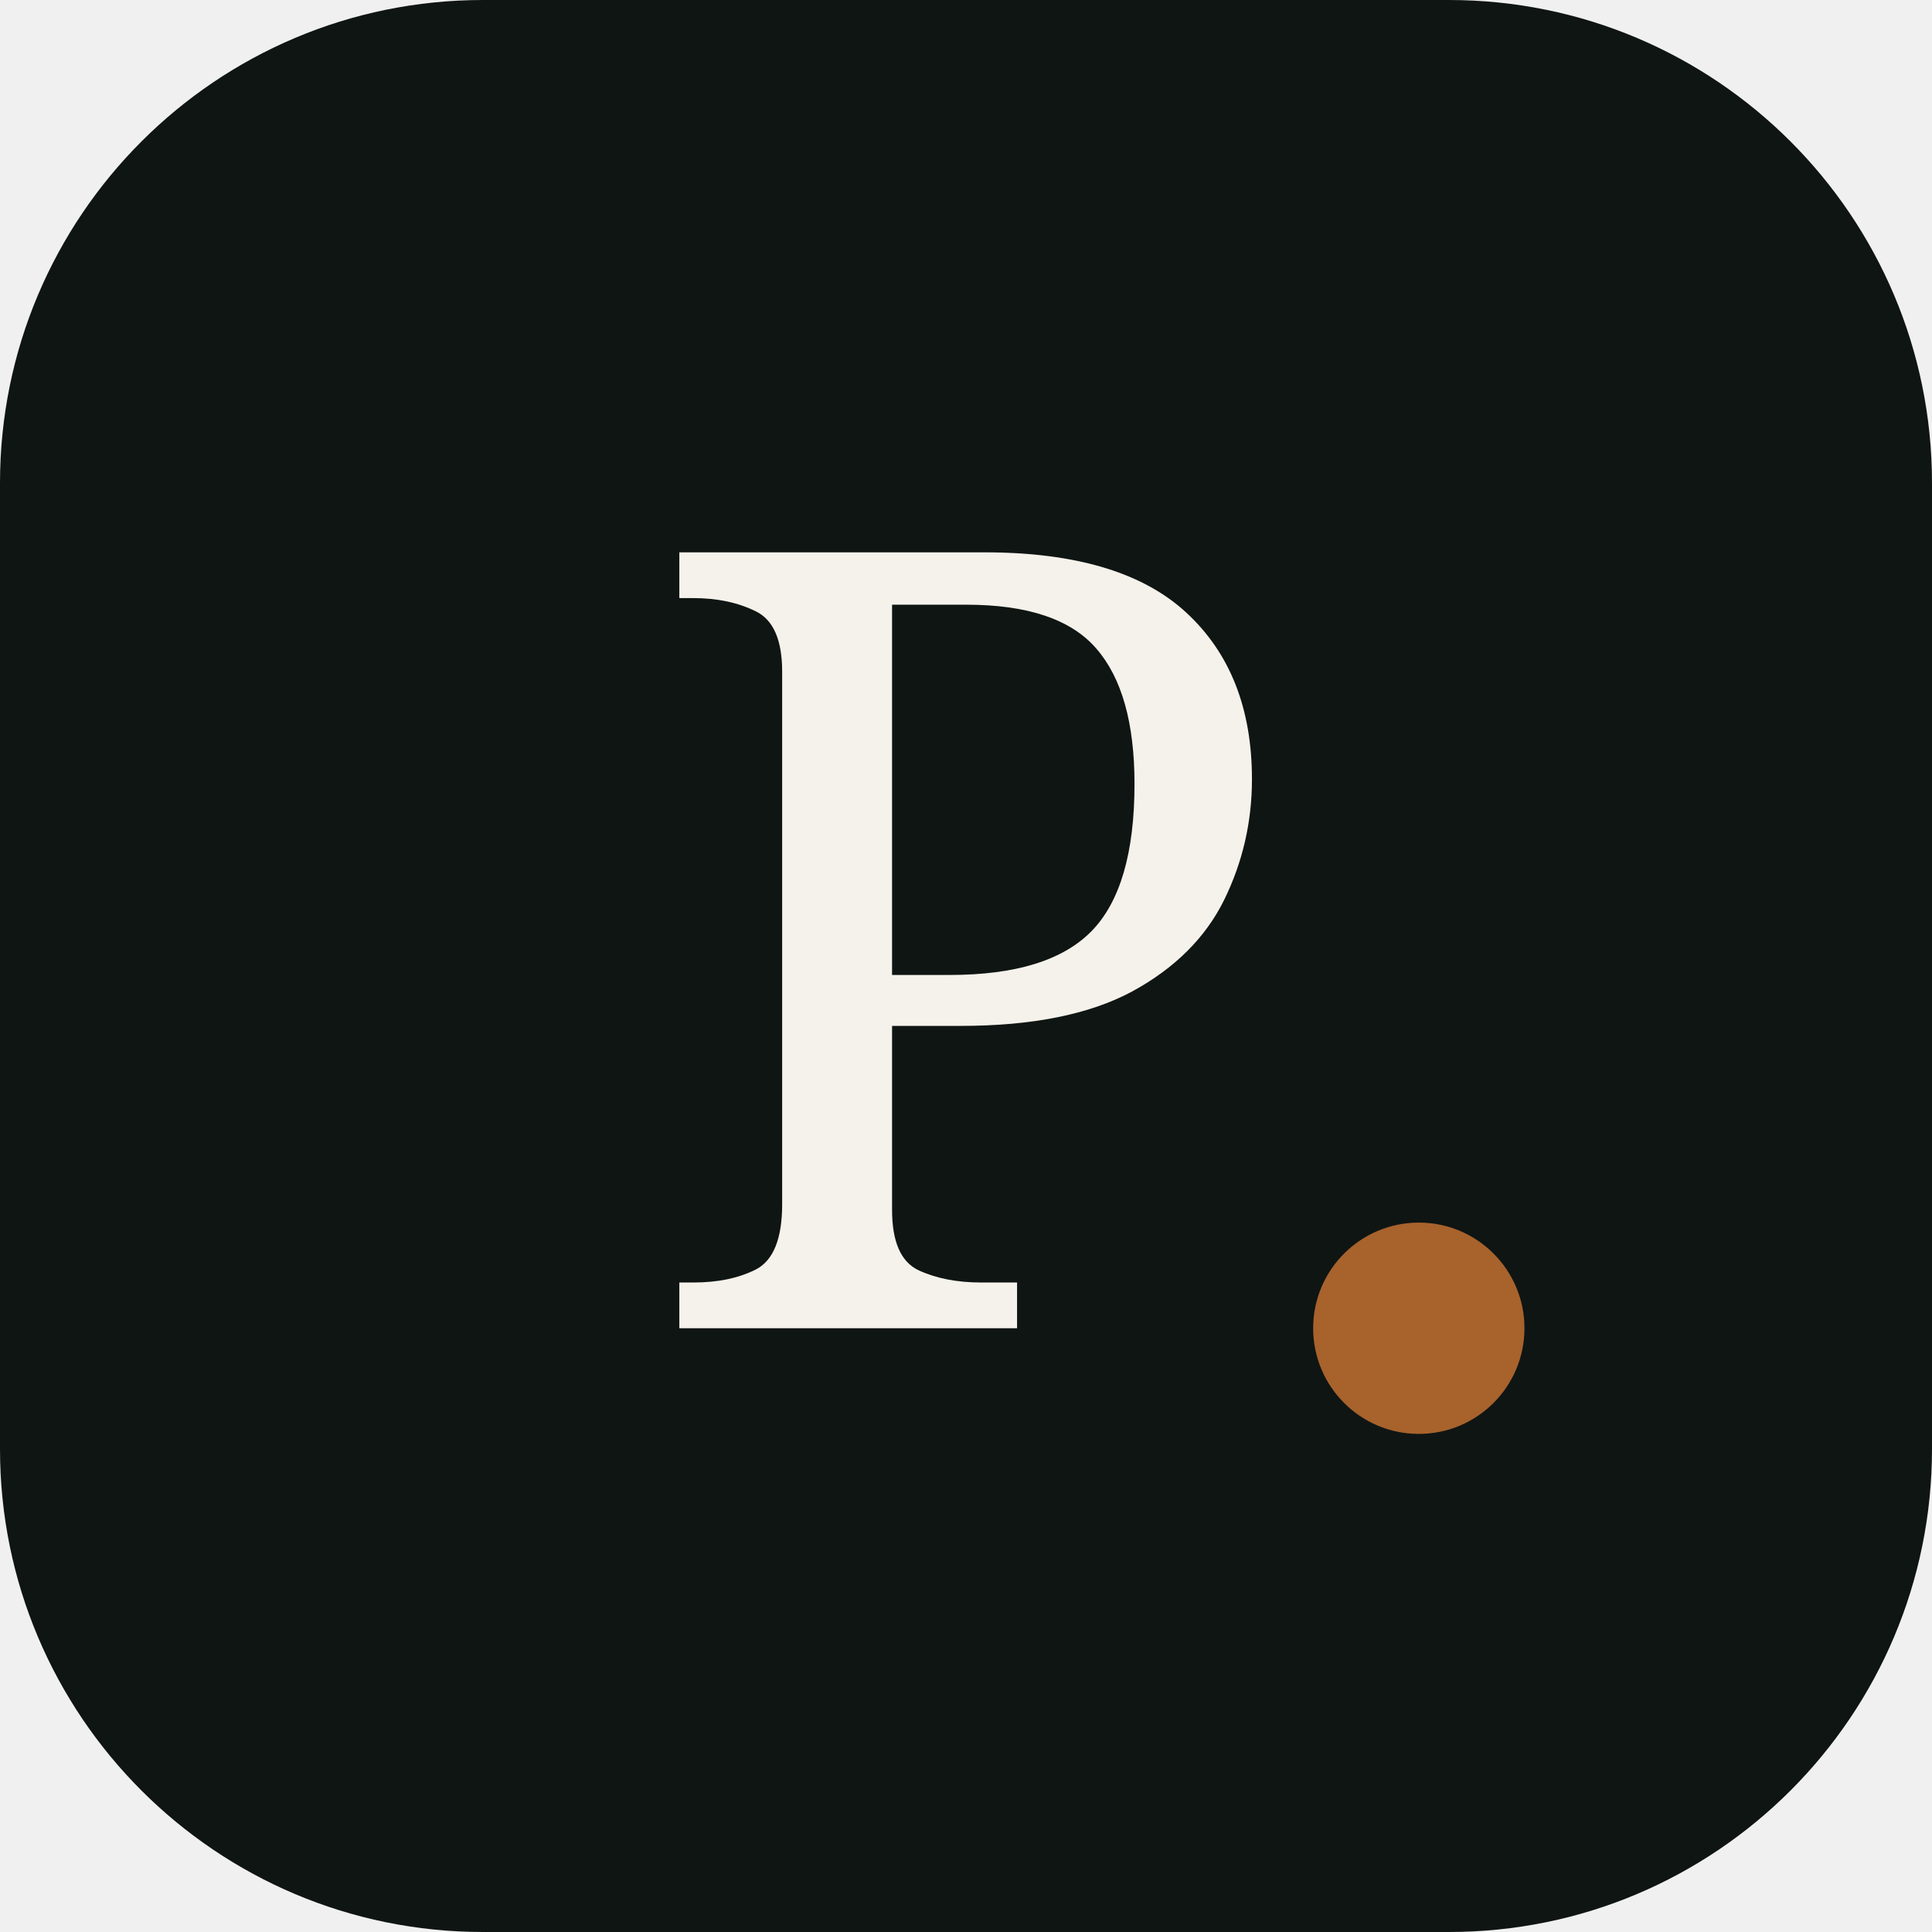
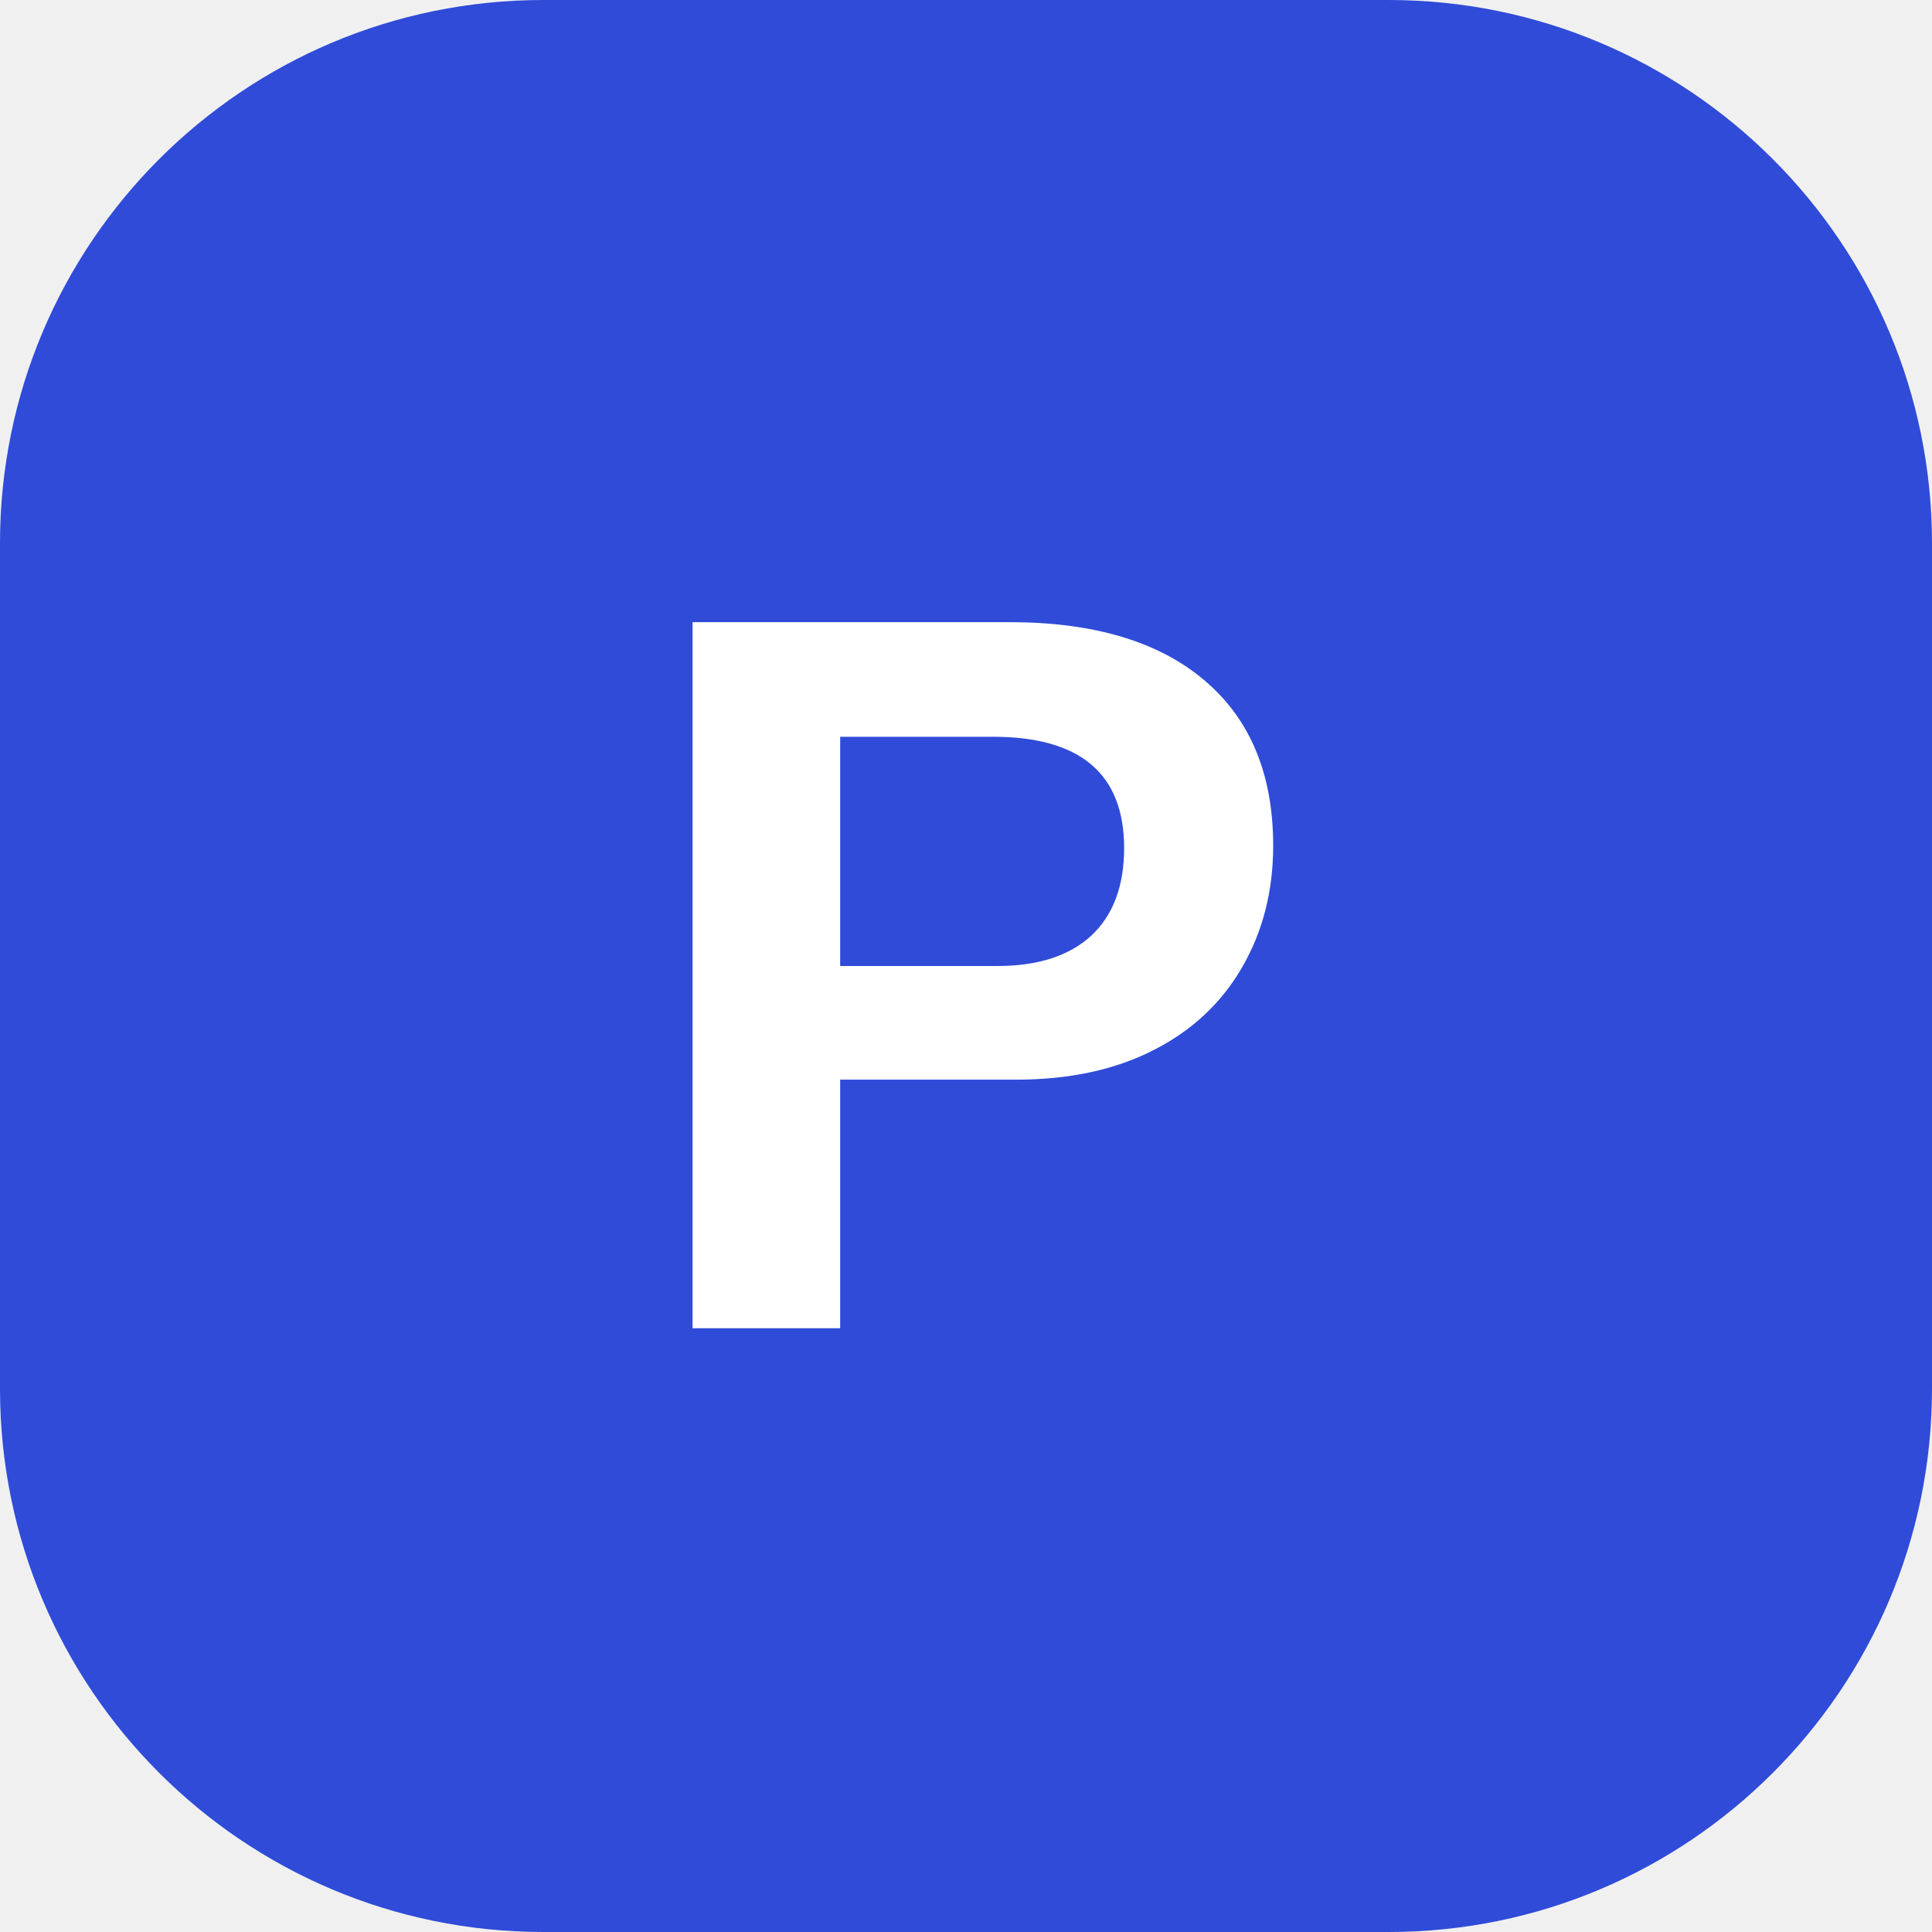
<svg xmlns="http://www.w3.org/2000/svg" viewBox="0 0 64 64">
-   <rect width="64" height="64" rx="16" fill="#0f1513" />
-   <text x="32" y="44" text-anchor="middle" font-family="Georgia, serif" font-size="36" fill="#f5f2eb">P</text>
-   <circle cx="47" cy="44" r="3.5" fill="#a8622c" />
+   <rect width="64" height="64" rx="18" fill="#2f4bd8" />
+   <text x="32" y="44" text-anchor="middle" font-family="Arial, Helvetica, sans-serif" font-weight="700" font-size="34" fill="#ffffff">P</text>
</svg>
